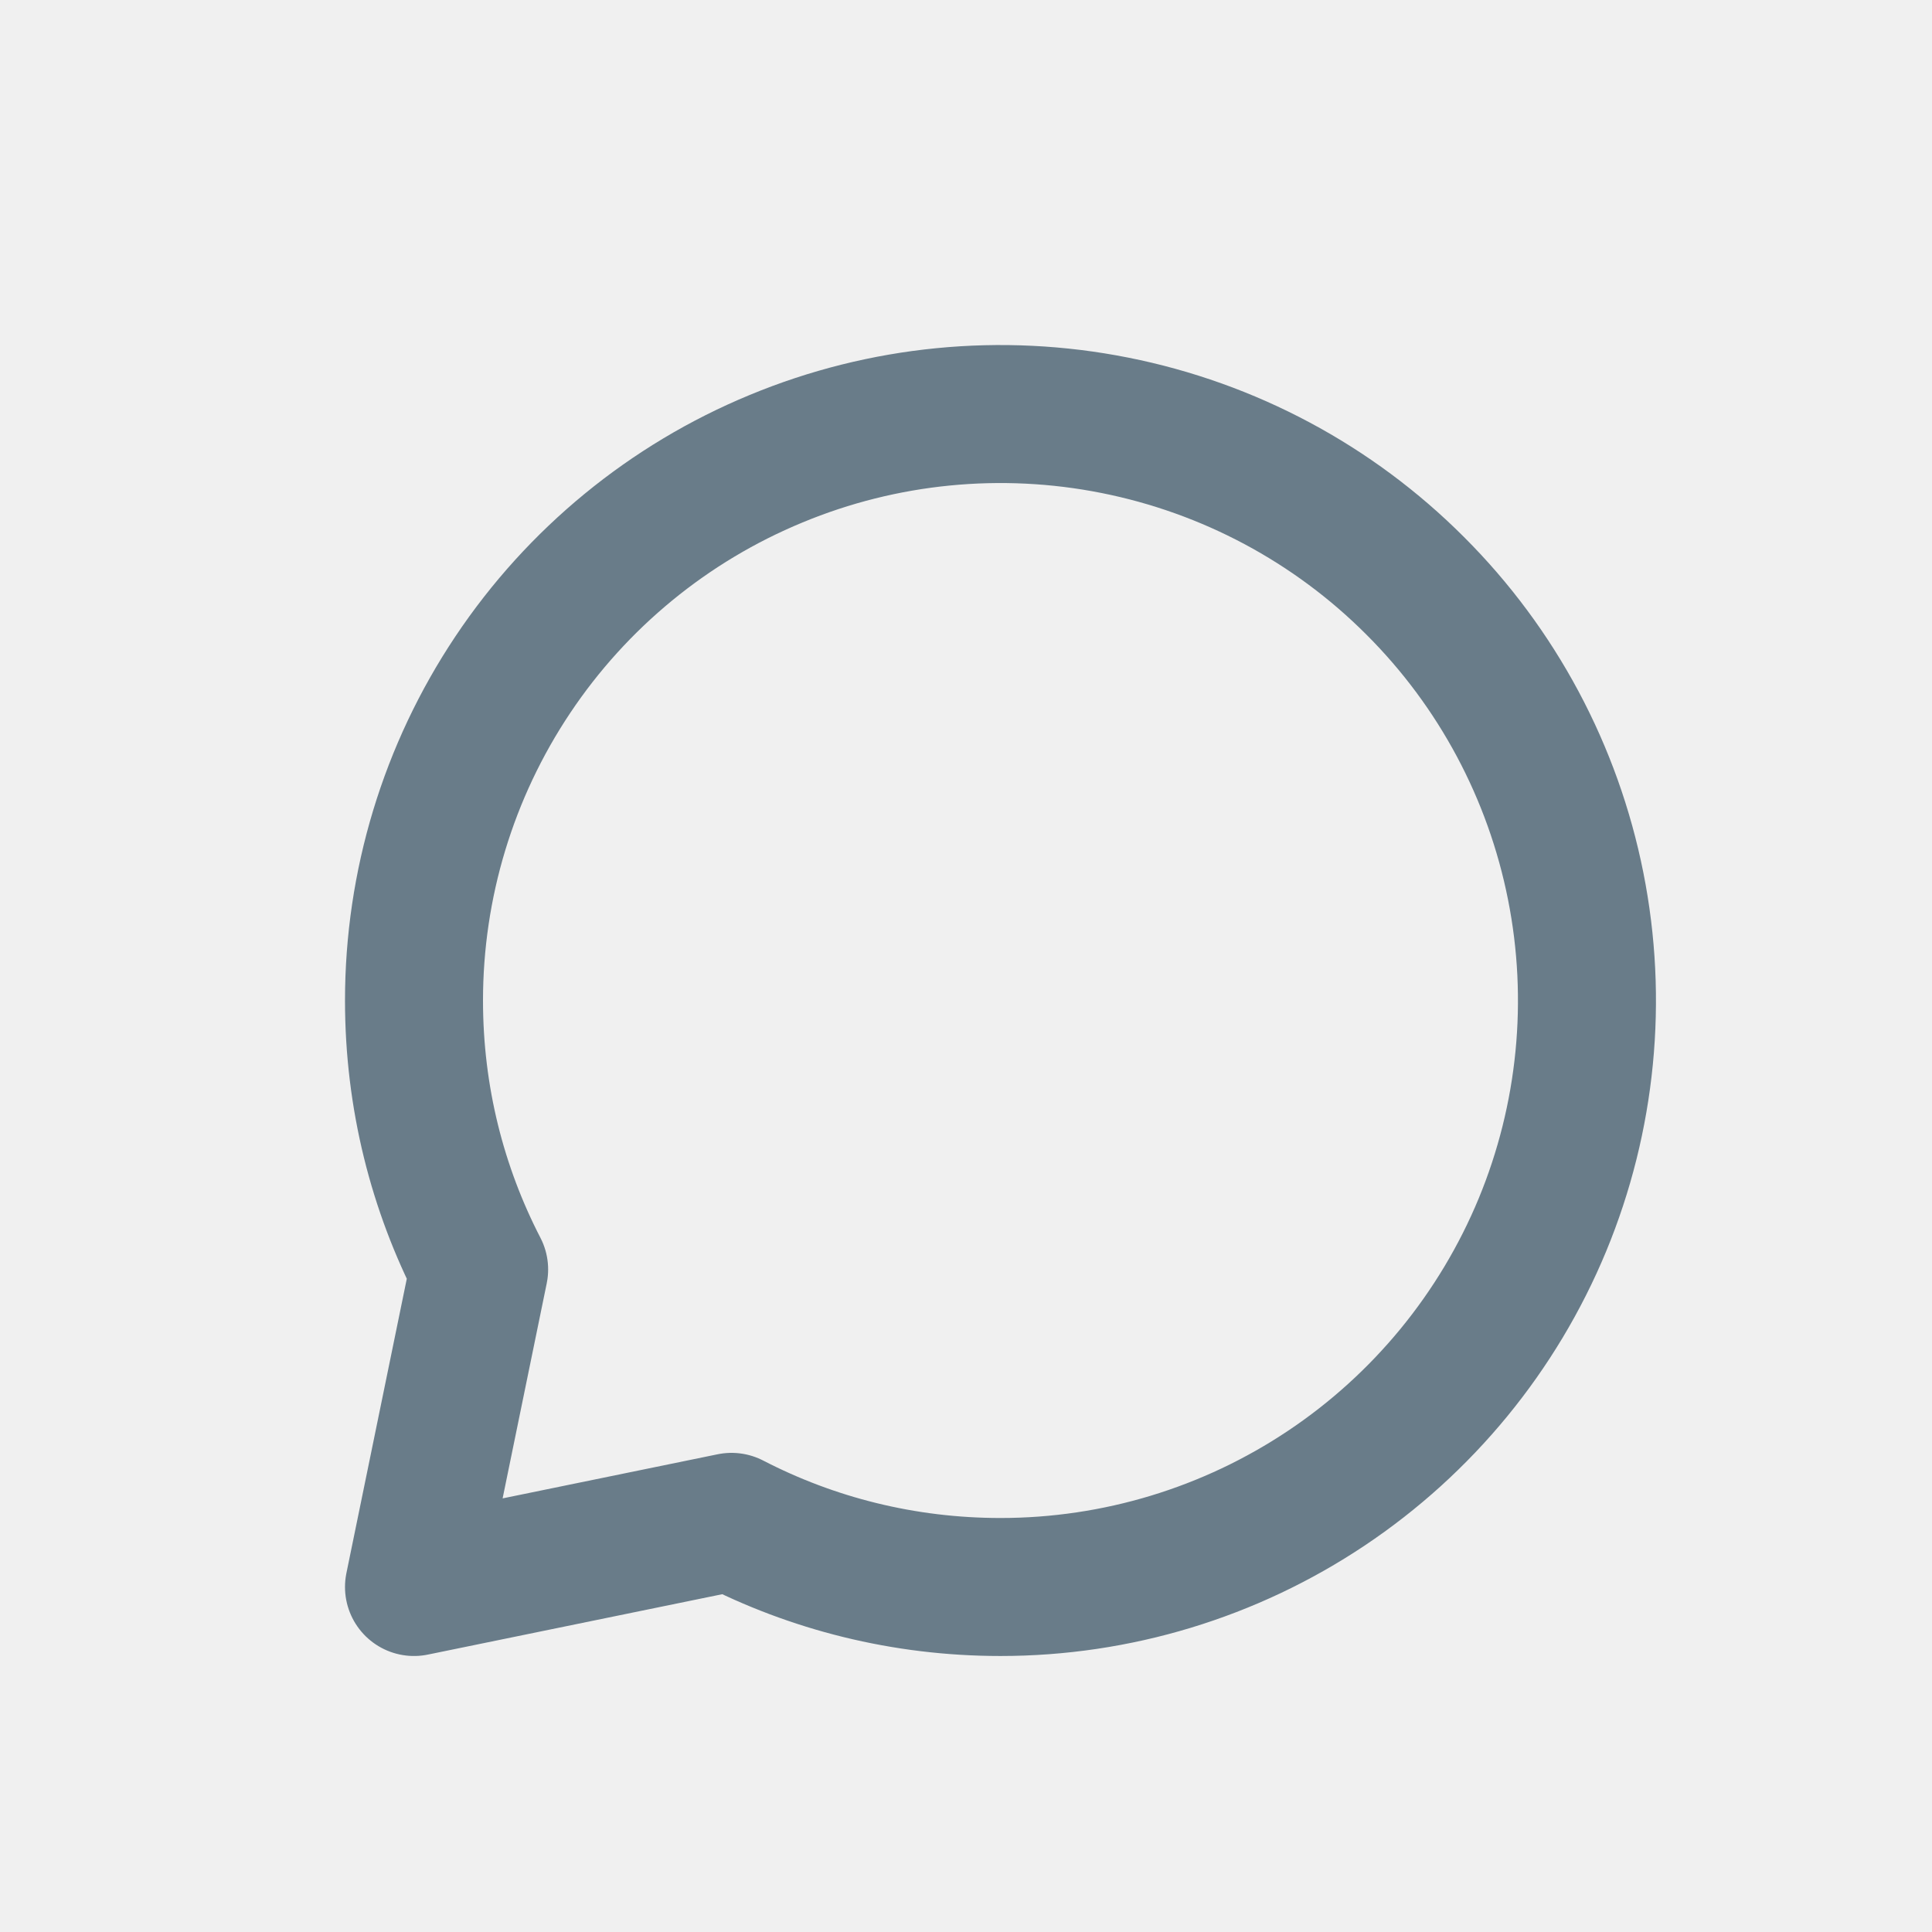
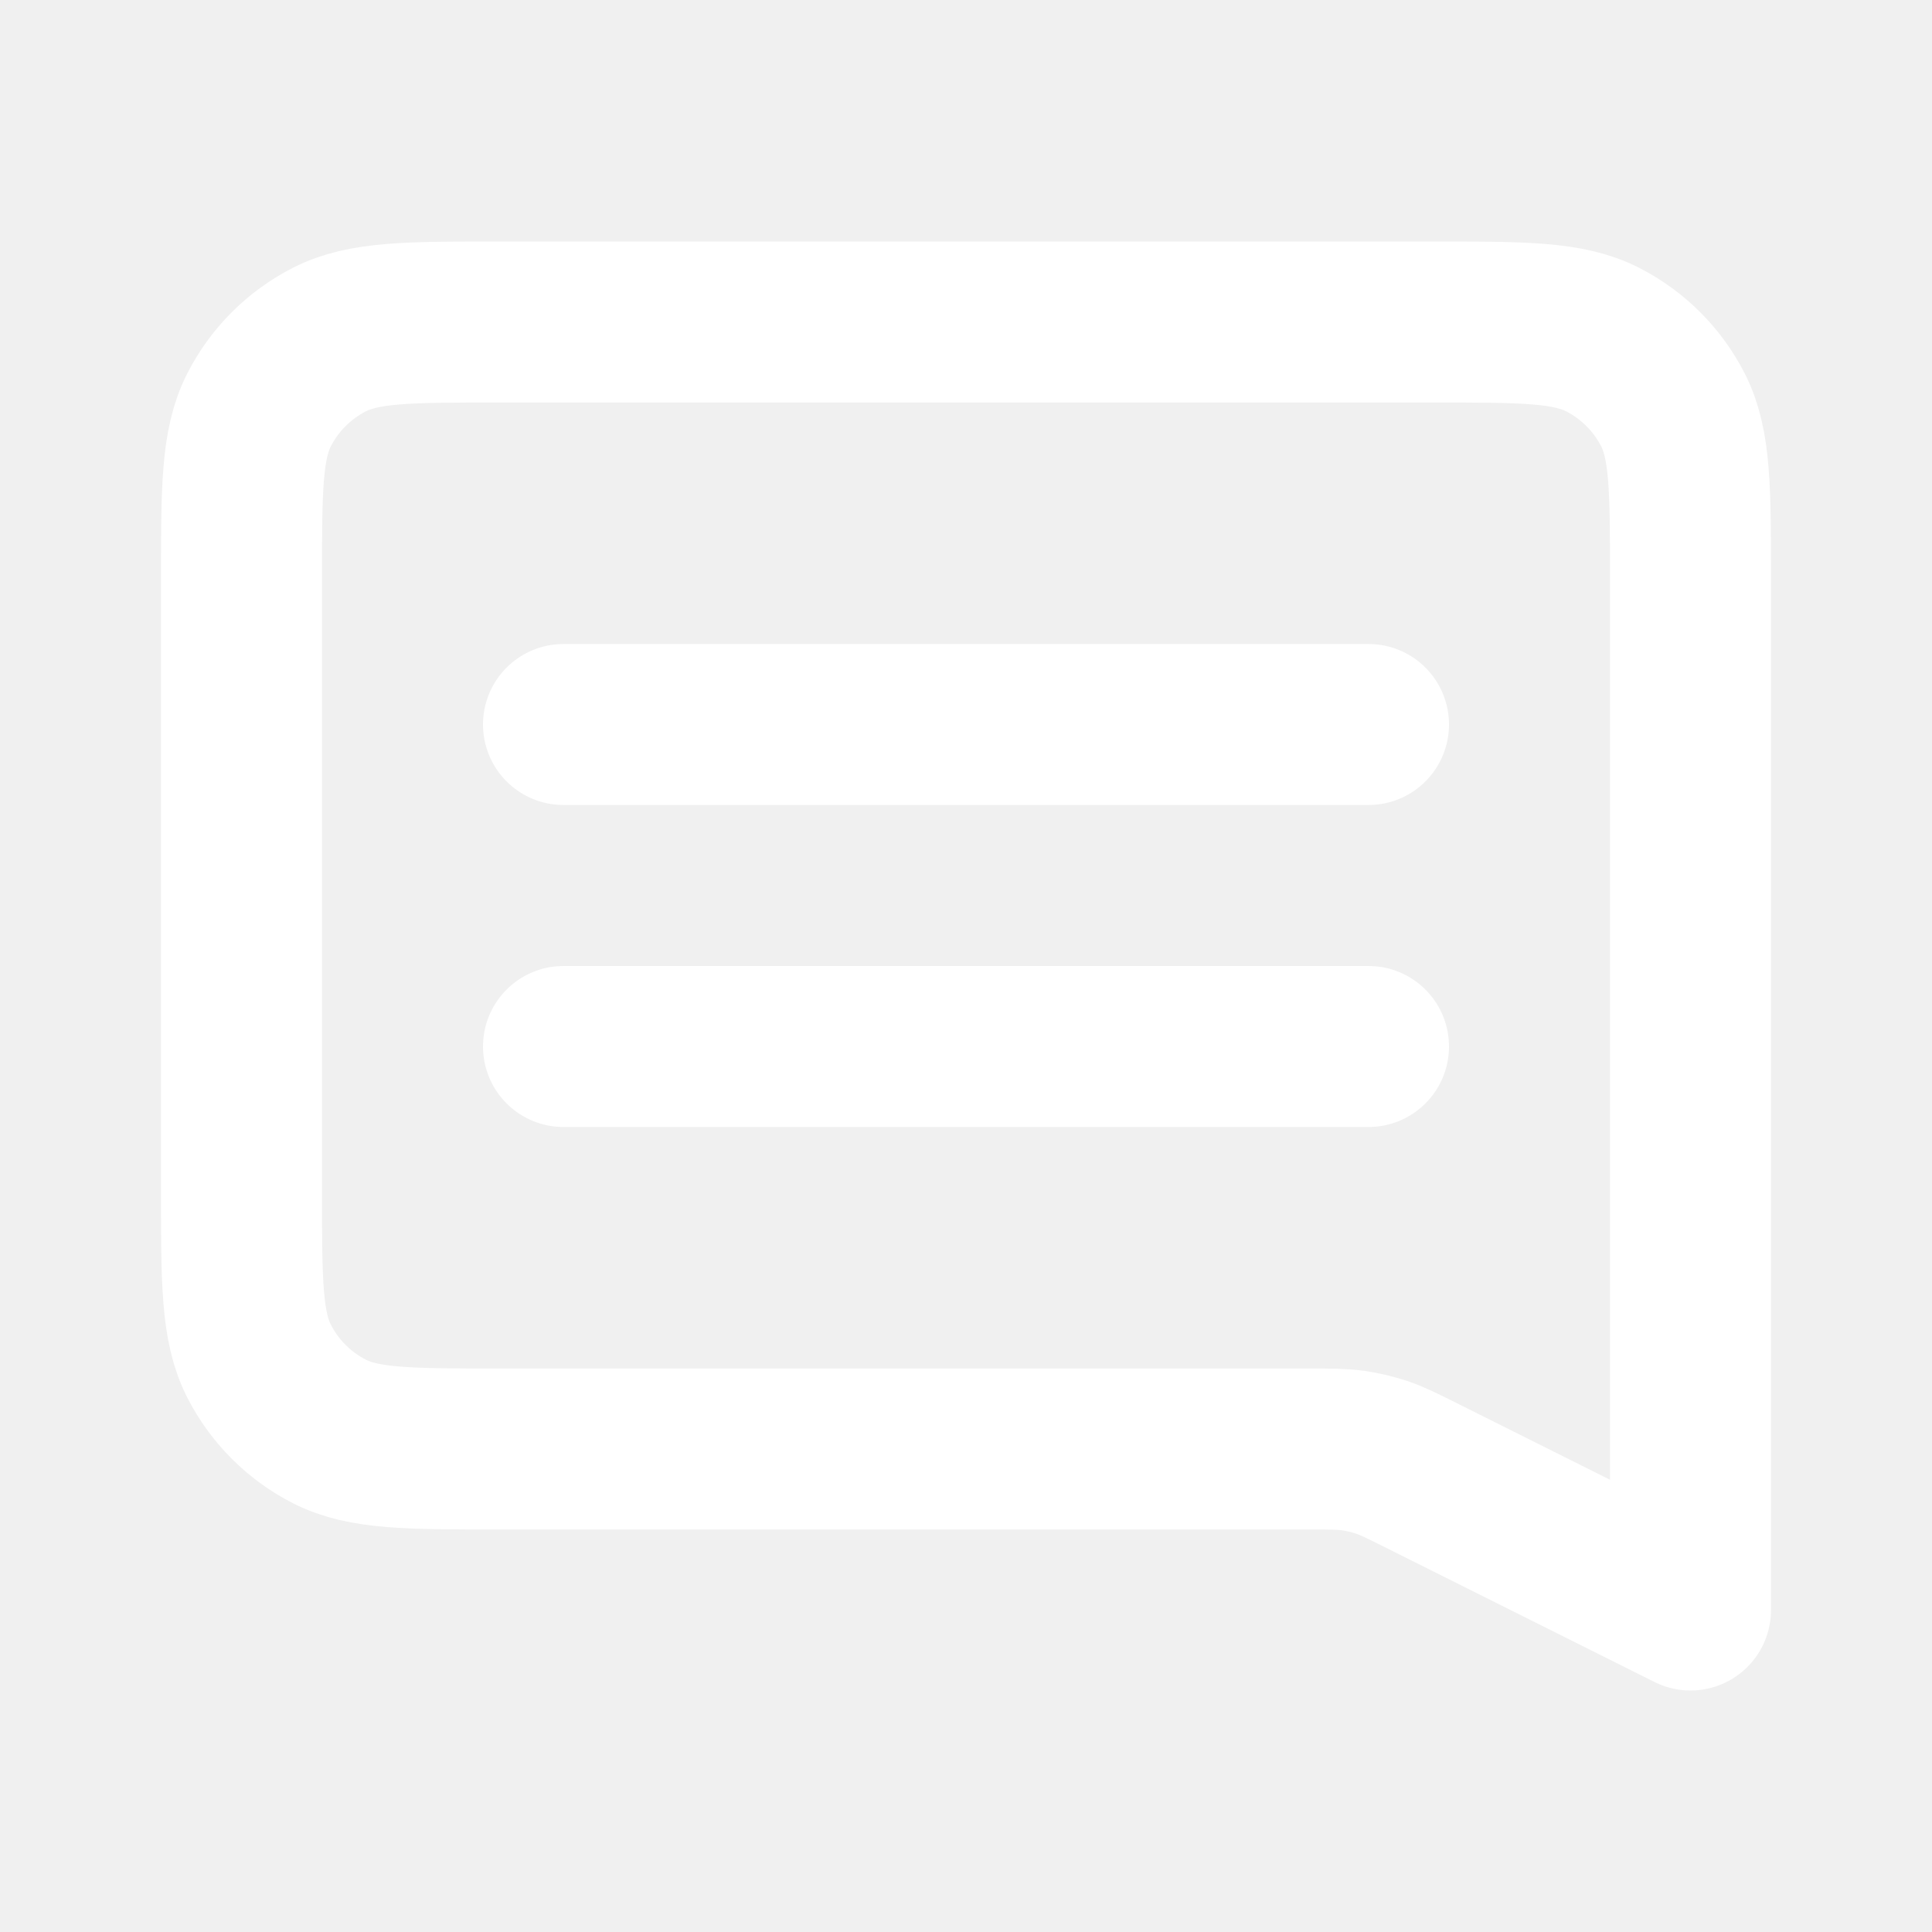
- <svg xmlns="http://www.w3.org/2000/svg" width="14" height="14" viewBox="0 0 14 14" fill="none">
-   <path d="M7.25 11.5C8.091 11.5 8.912 11.251 9.611 10.784C10.31 10.317 10.855 9.653 11.177 8.876C11.498 8.1 11.582 7.245 11.418 6.421C11.254 5.596 10.85 4.839 10.255 4.245C9.661 3.65 8.904 3.246 8.079 3.082C7.255 2.918 6.4 3.002 5.624 3.324C4.847 3.645 4.183 4.19 3.716 4.889C3.249 5.588 3 6.409 3 7.25C3 7.953 3.17 8.615 3.472 9.199L3 11.5L5.301 11.028C5.885 11.33 6.548 11.5 7.25 11.5Z" stroke="#697C89" stroke-linecap="round" stroke-linejoin="round" />
+ <svg xmlns="http://www.w3.org/2000/svg" width="800px" height="800px" viewBox="0 0 24 24" fill="none">
+   <path d="M7 9H17M7 13H17M21 20L17.676 18.338C17.424 18.212 17.298 18.149 17.166 18.104C17.048 18.065 16.928 18.037 16.805 18.019C16.667 18 16.526 18 16.245 18H6.2C5.08 18 4.52 18 4.092 17.782C3.716 17.59 3.41 17.284 3.218 16.908C3 16.48 3 15.92 3 14.8V7.2C3 6.08 3 5.52 3.218 5.092C3.41 4.716 3.716 4.41 4.092 4.218C4.52 4 5.08 4 6.2 4H17.8C18.92 4 19.48 4 19.908 4.218C20.284 4.41 20.59 4.716 20.782 5.092C21 5.52 21 6.08 21 7.2V20Z" stroke="#FFF" stroke-width="2" stroke-linecap="round" stroke-linejoin="round" />
</svg>
